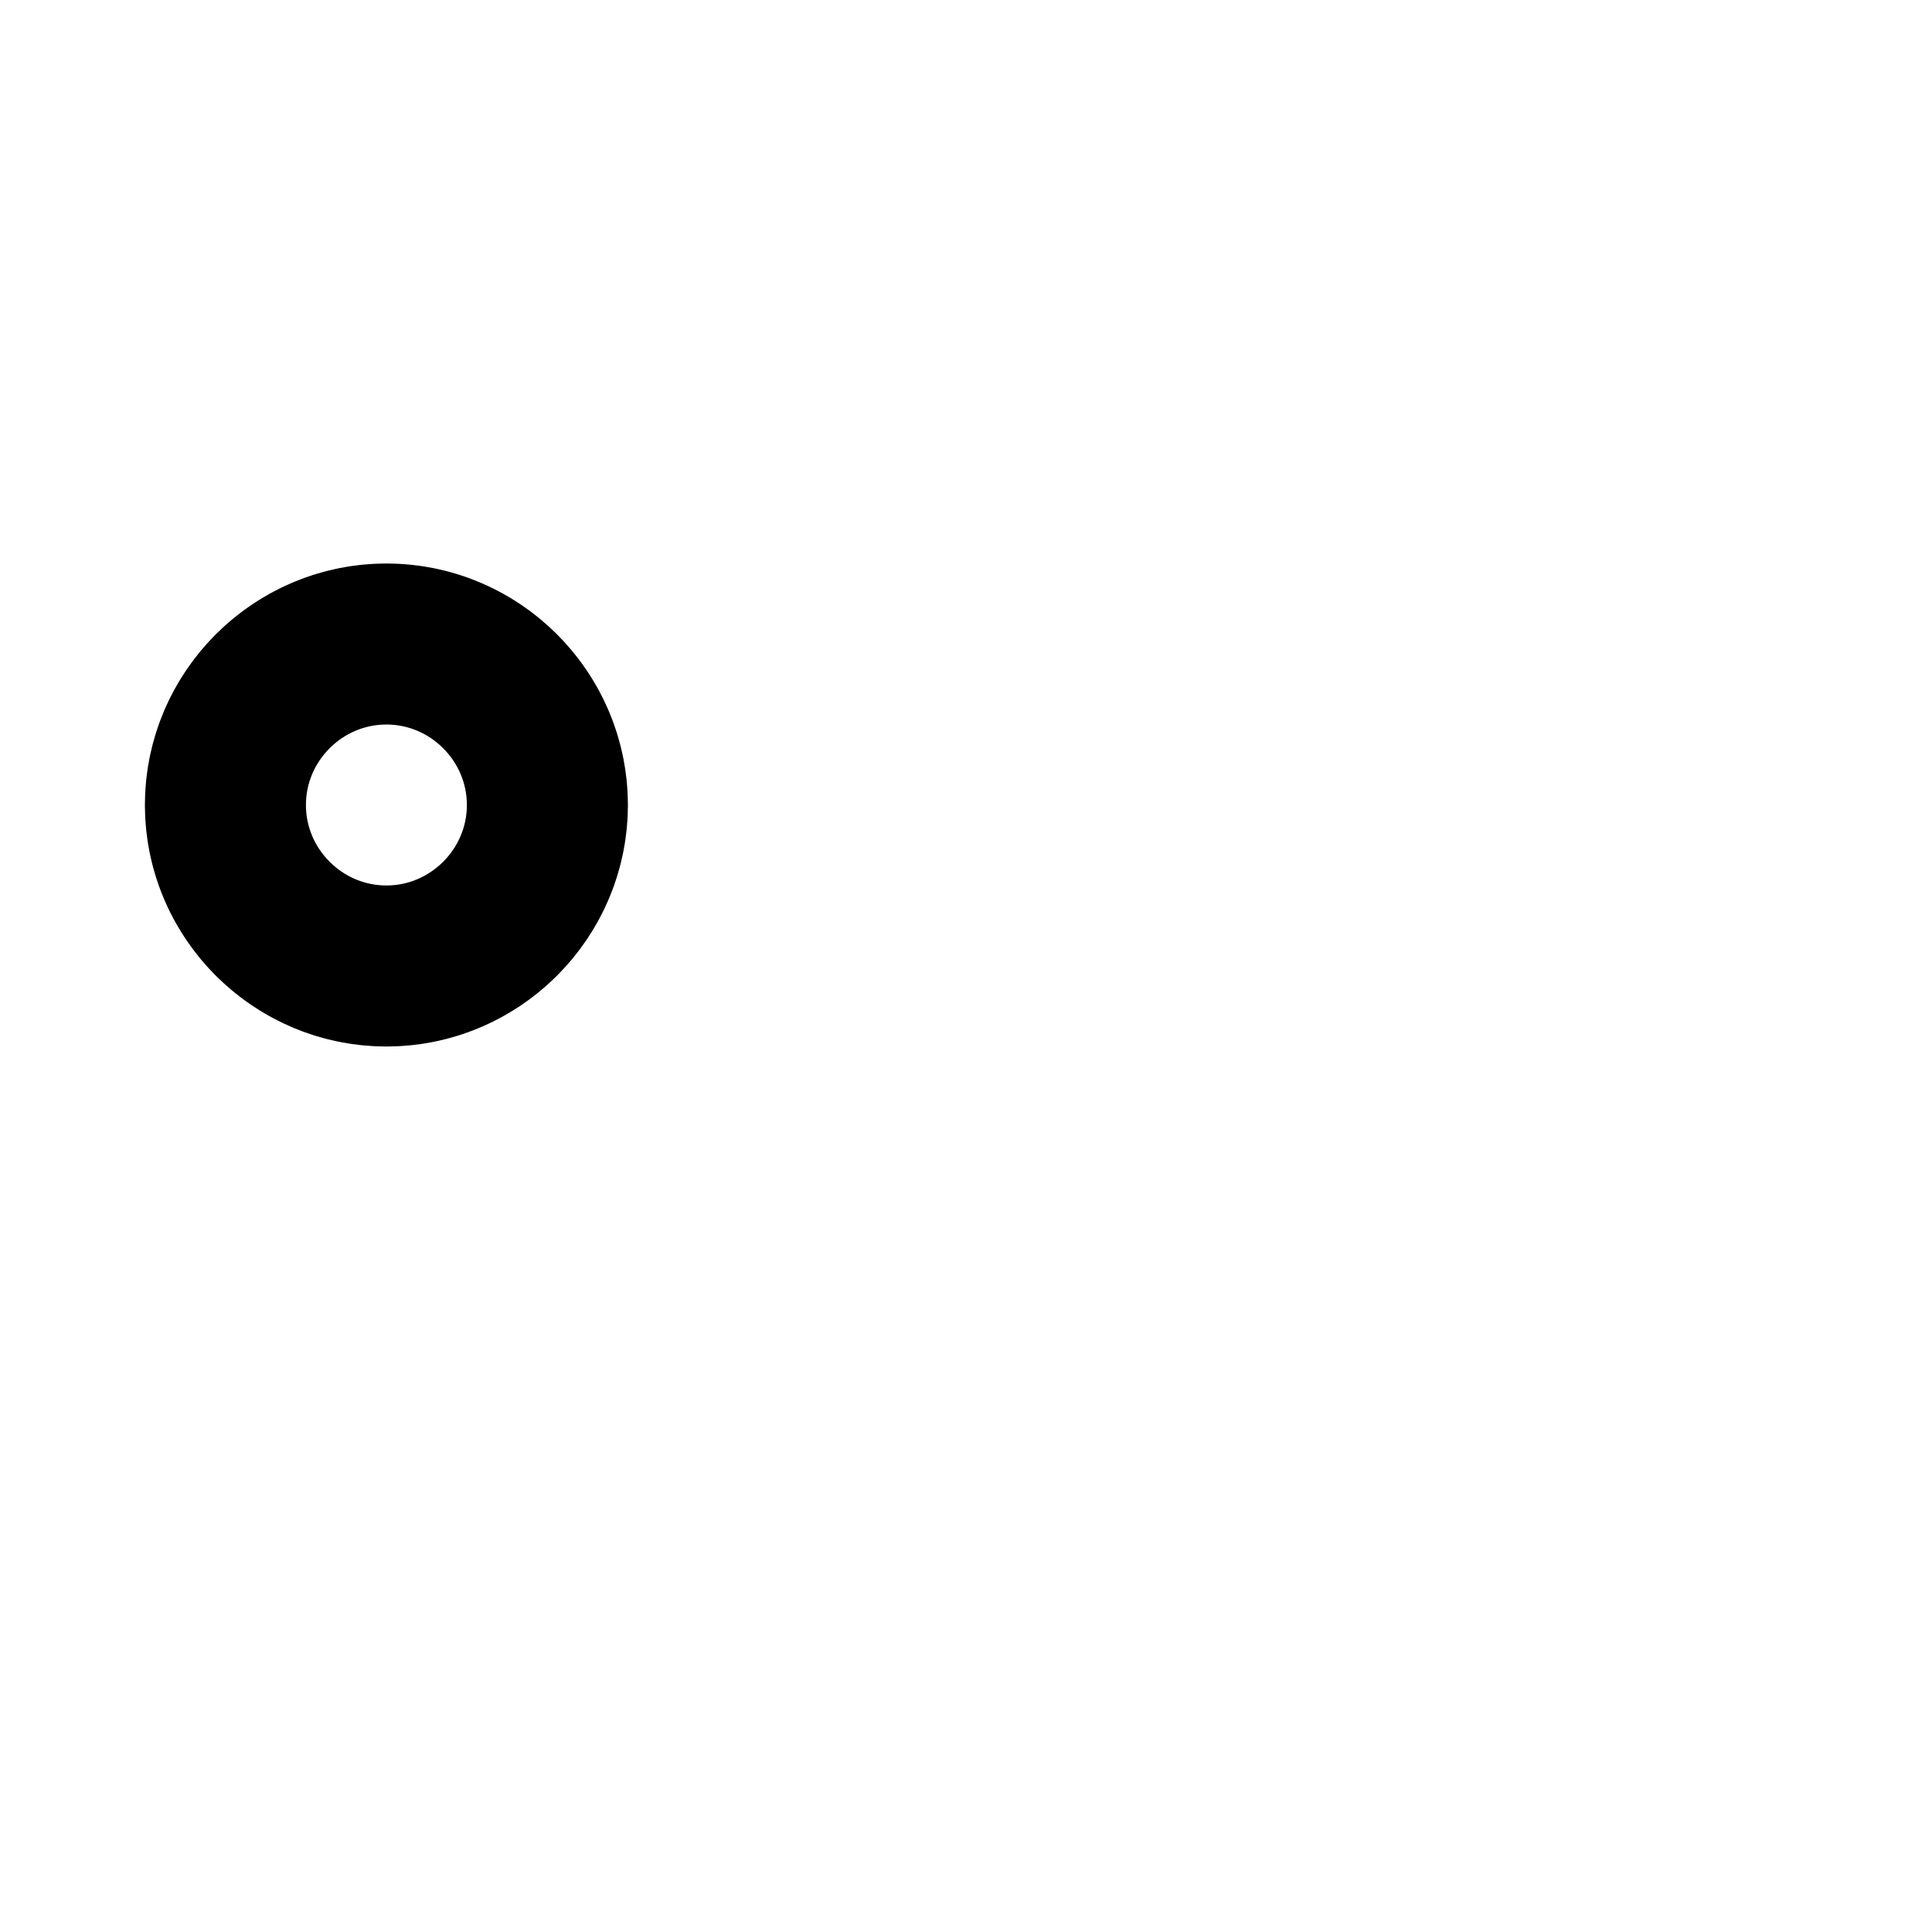
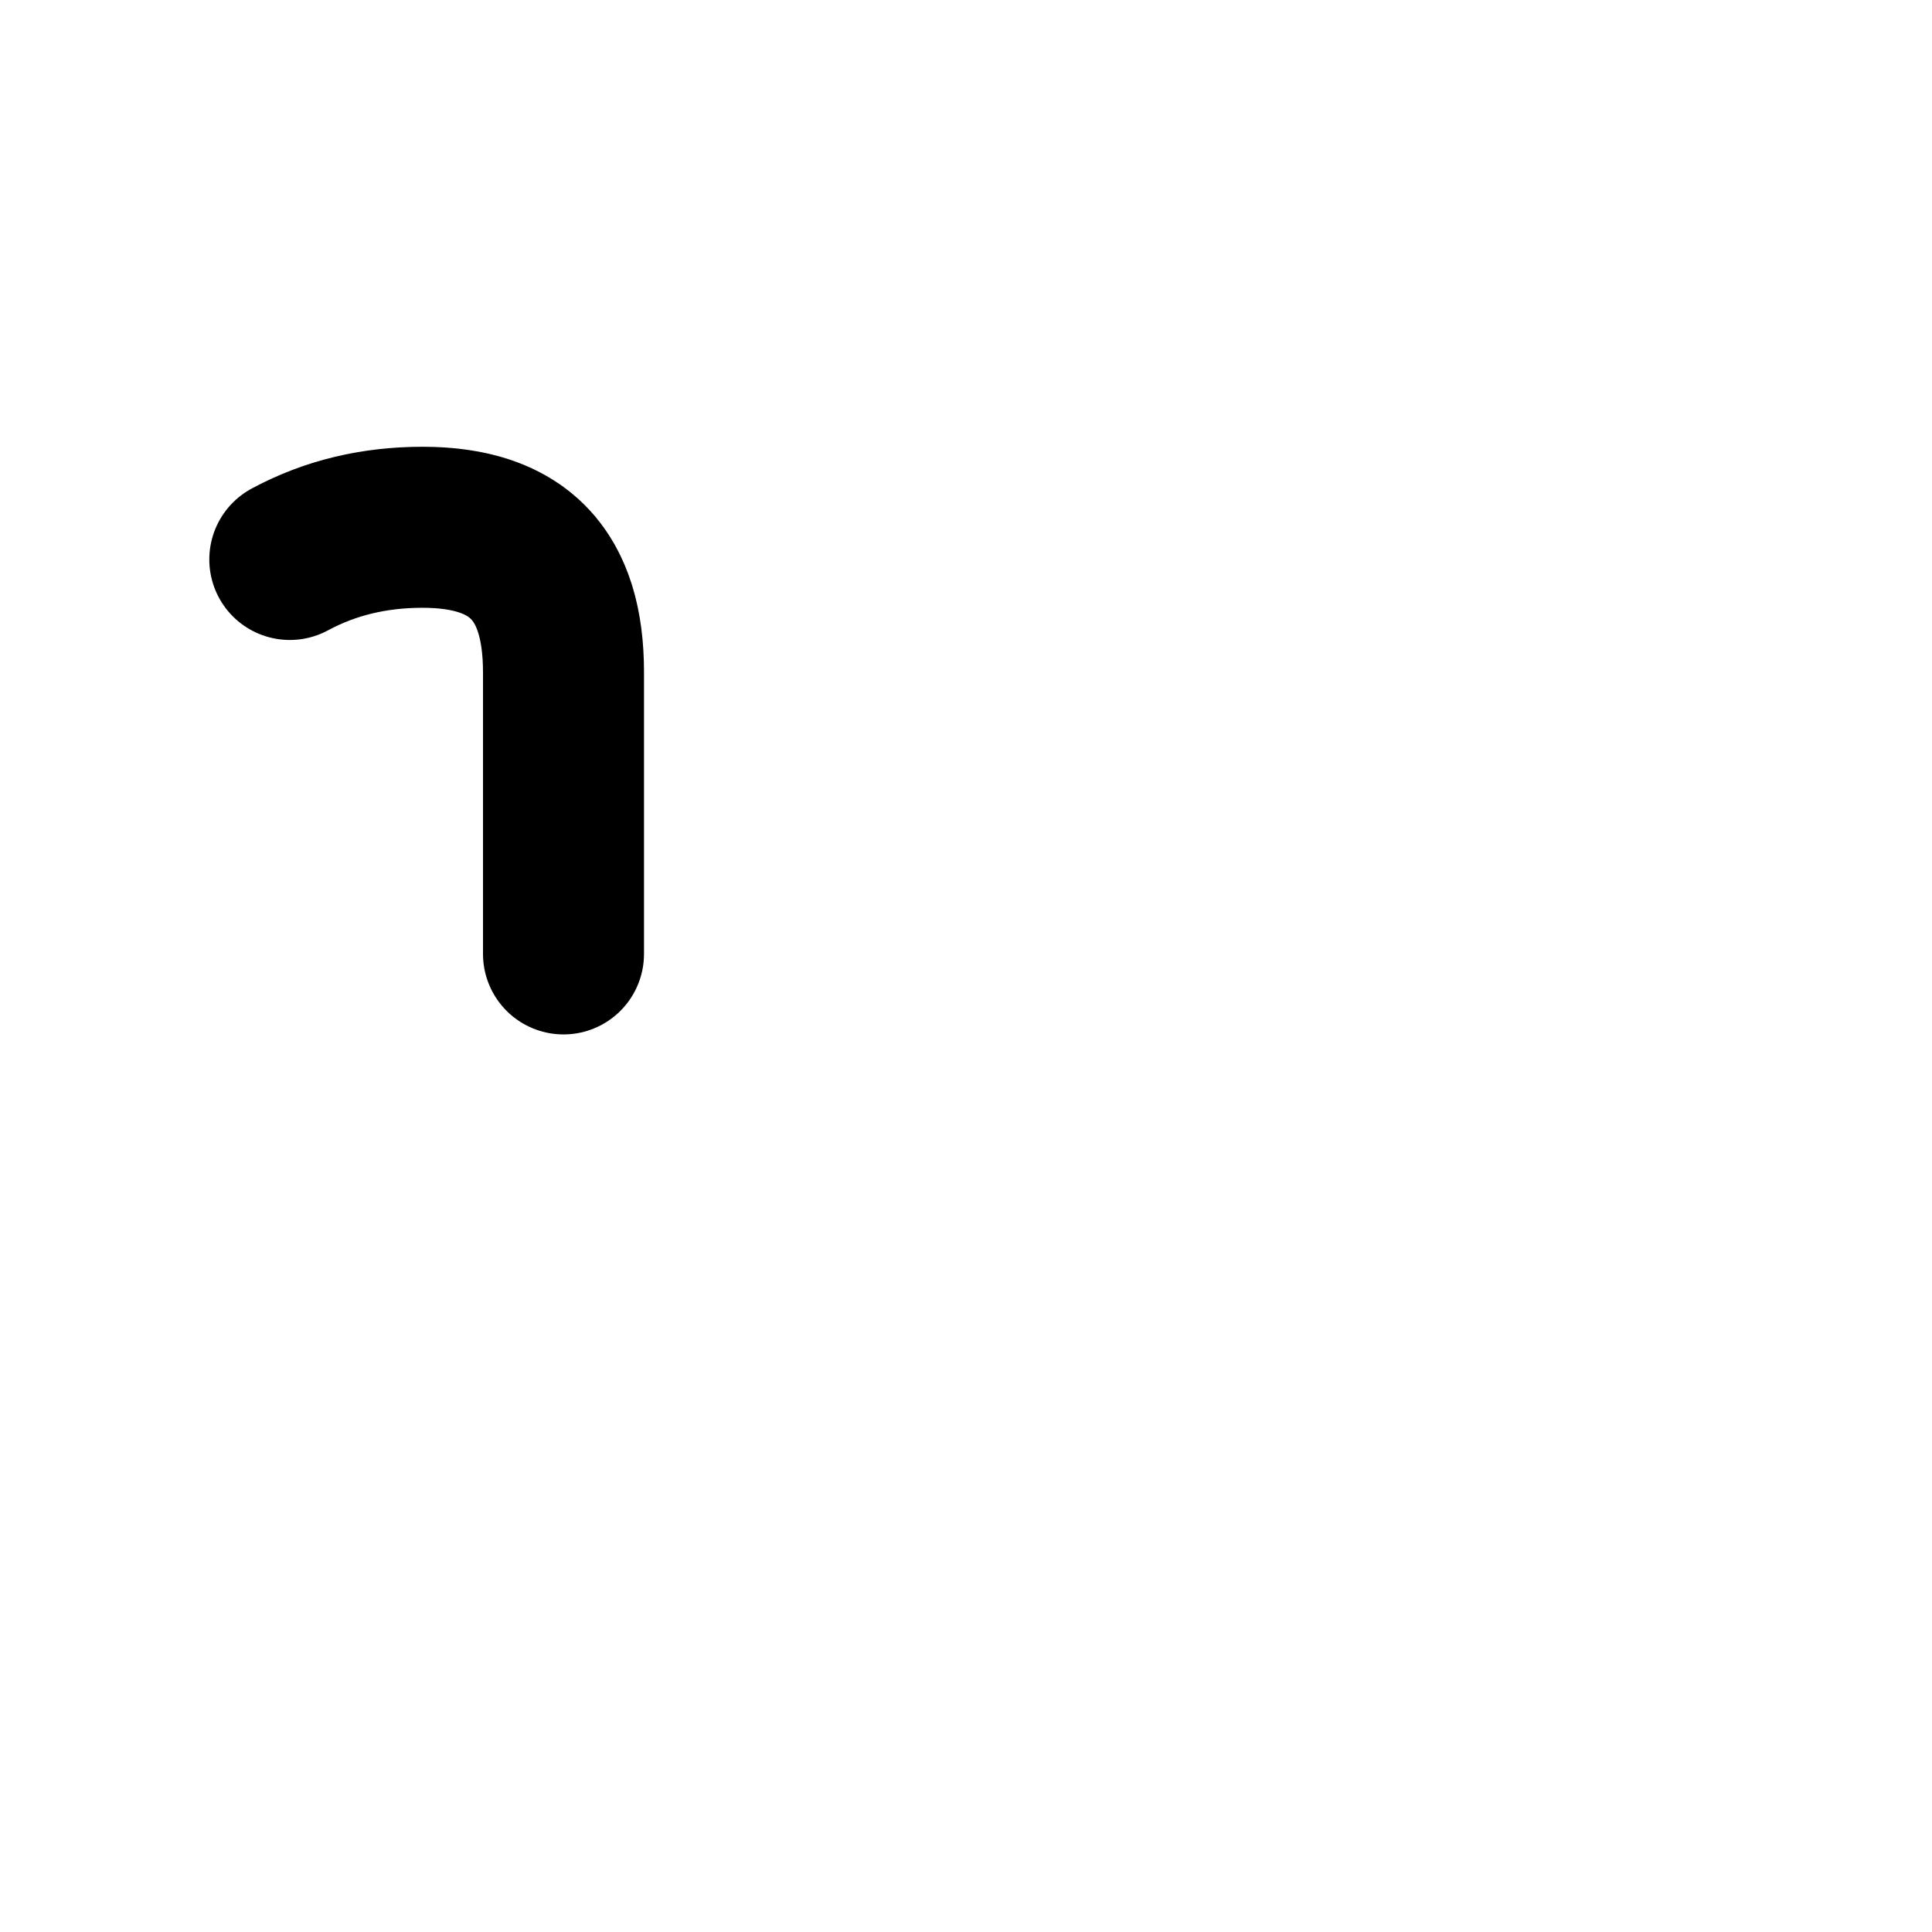
<svg xmlns="http://www.w3.org/2000/svg" width="24" height="24" viewBox="0 0 24 24">
  <g fill="none" stroke-linecap="round" stroke-linejoin="round" stroke-width="2" stroke="currentColor">
-     <path d="M4.8 8c1.1 0 2 0.9 2 2c0 1.1 -0.9 2 -2 2c-1.1 0 -2 -0.9 -2 -2c0 -1.1 0.9 -2 2 -2Z" stroke-dasharray="14">
-       <animate attributeName="stroke-dashoffset" dur="0.2s" fill="freeze" values="14;0" />
+     <path d="M3.6 6.95C4.1 6.68 4.65 6.55 5.25 6.55C6.45 6.55 7 7.15 7 8.35V11.85" stroke-dasharray="9">
+       <animate attributeName="stroke-dashoffset" dur="0.2s" fill="freeze" values="9;0" />
    </path>
-     <path d="M6.8 8v4" stroke-dasharray="5" stroke-dashoffset="5">
-       <animate attributeName="stroke-dashoffset" begin="0.2s" dur="0.1s" fill="freeze" to="0" />
+     <path d="M7 9.2C6.4 9.1 5.85 9.05 5.3 9.05C4.1 9.05 3.35 9.65 3.35 10.5C3.35 11.3 3.95 11.85 4.8 11.85C5.85 11.85 6.65 11.3 7 10.6" stroke-dasharray="10" stroke-dashoffset="10">
+       <animate attributeName="stroke-dashoffset" begin="0.2s" dur="0.15s" fill="freeze" to="0" />
    </path>
-     <path d="M8.8 8l1.5 4l1.5-4l1.5 4l1.5-4" stroke-dasharray="19" stroke-dashoffset="19">
-       <animate attributeName="stroke-dashoffset" begin="0.3s" dur="0.3s" fill="freeze" to="0" />
+     <path d="M9.35 6.8L10.79 11.6L12.23 6.8L13.66 11.6L15.1 6.8" stroke-dasharray="21" stroke-dashoffset="21">
+       <animate attributeName="stroke-dashoffset" begin="0.35s" dur="0.3s" fill="freeze" to="0" />
    </path>
-     <path d="M19.8 8.8c-0.4-0.6-1.1-0.9-1.9-0.8c-1 0.1-1.6 0.8-1.4 1.5c0.3 0.8 1.3 0.8 2.3 1.1c1.1 0.4 1.1 1.5 0.3 2c-0.9 0.5-2.1 0.3-2.6-0.4" stroke-dasharray="14" stroke-dashoffset="14">
-       <animate attributeName="stroke-dashoffset" begin="0.6s" dur="0.3s" fill="freeze" to="0" />
+     <path d="M20.45 7C19.95 6.7 19.5 6.55 18.95 6.55C18.1 6.55 17.55 7.05 17.55 7.8C17.55 8.5 18 8.85 18.65 9.05L19.5 9.3C20.25 9.55 20.65 10 20.65 10.65C20.65 11.4 20 11.85 18.95 11.85C18.35 11.85 17.7 11.7 17.2 11.4" stroke-dasharray="13" stroke-dashoffset="13">
+       <animate attributeName="stroke-dashoffset" begin="0.65s" dur="0.25s" fill="freeze" to="0" />
    </path>
-     <path d="M2.5 15c3 2.5 6.3 3.5 9.5 3.5c3 0 5.8-0.7 8-1.8" stroke-dasharray="20" stroke-dashoffset="20">
+     <path d="M2.75 14.5C5.6 16.4 8.8 17.4 12 17.4C14.15 17.4 16.2 17.1 18 16.6" stroke-dasharray="17" stroke-dashoffset="17">
      <animate attributeName="stroke-dashoffset" begin="0.9s" dur="0.4s" fill="freeze" to="0" />
    </path>
-     <path d="M17.8 14.6c1.3-0.7 2.7-0.7 3.7 0c0 1.3-0.6 2.6-1.5 3.4" stroke-dasharray="9" stroke-dashoffset="9">
+     <path d="M19.4 14.45C20.2 14.3 21.05 14.25 21.55 14.45C21.7 15 21.45 16 20.9 16.8" stroke-dasharray="6" stroke-dashoffset="6">
      <animate attributeName="stroke-dashoffset" begin="1.3s" dur="0.2s" fill="freeze" to="0" />
    </path>
  </g>
</svg>
